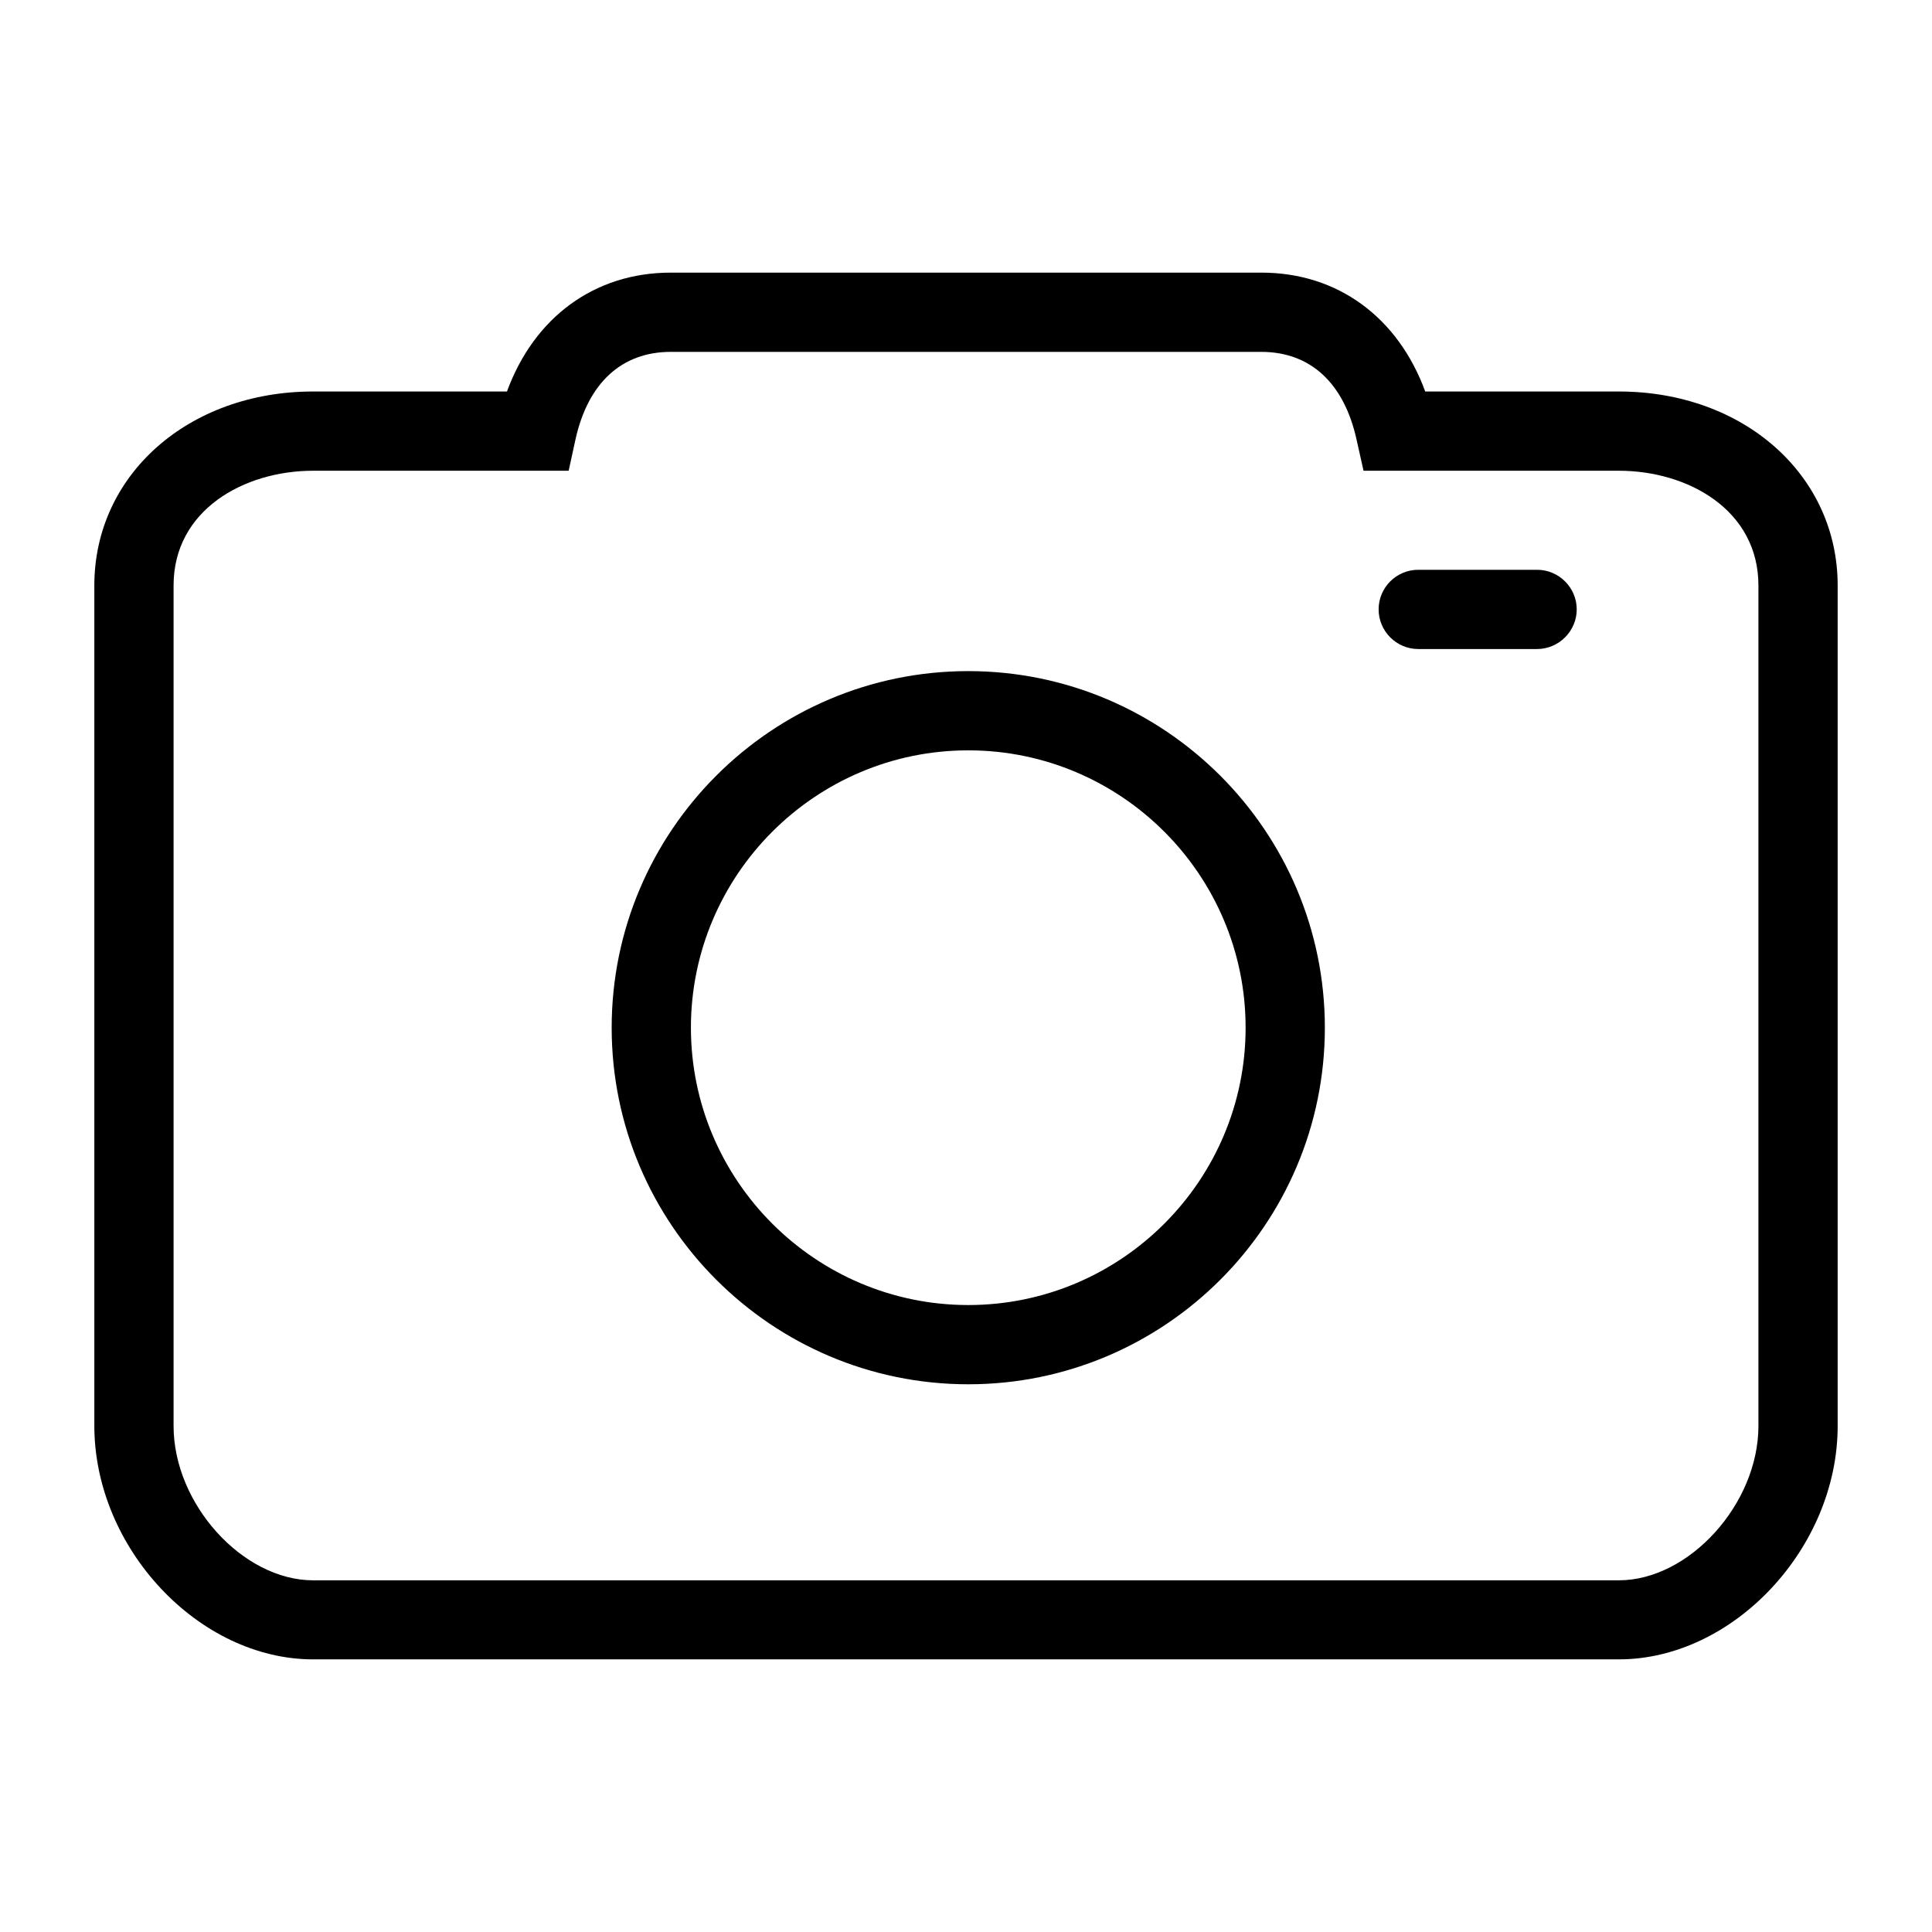
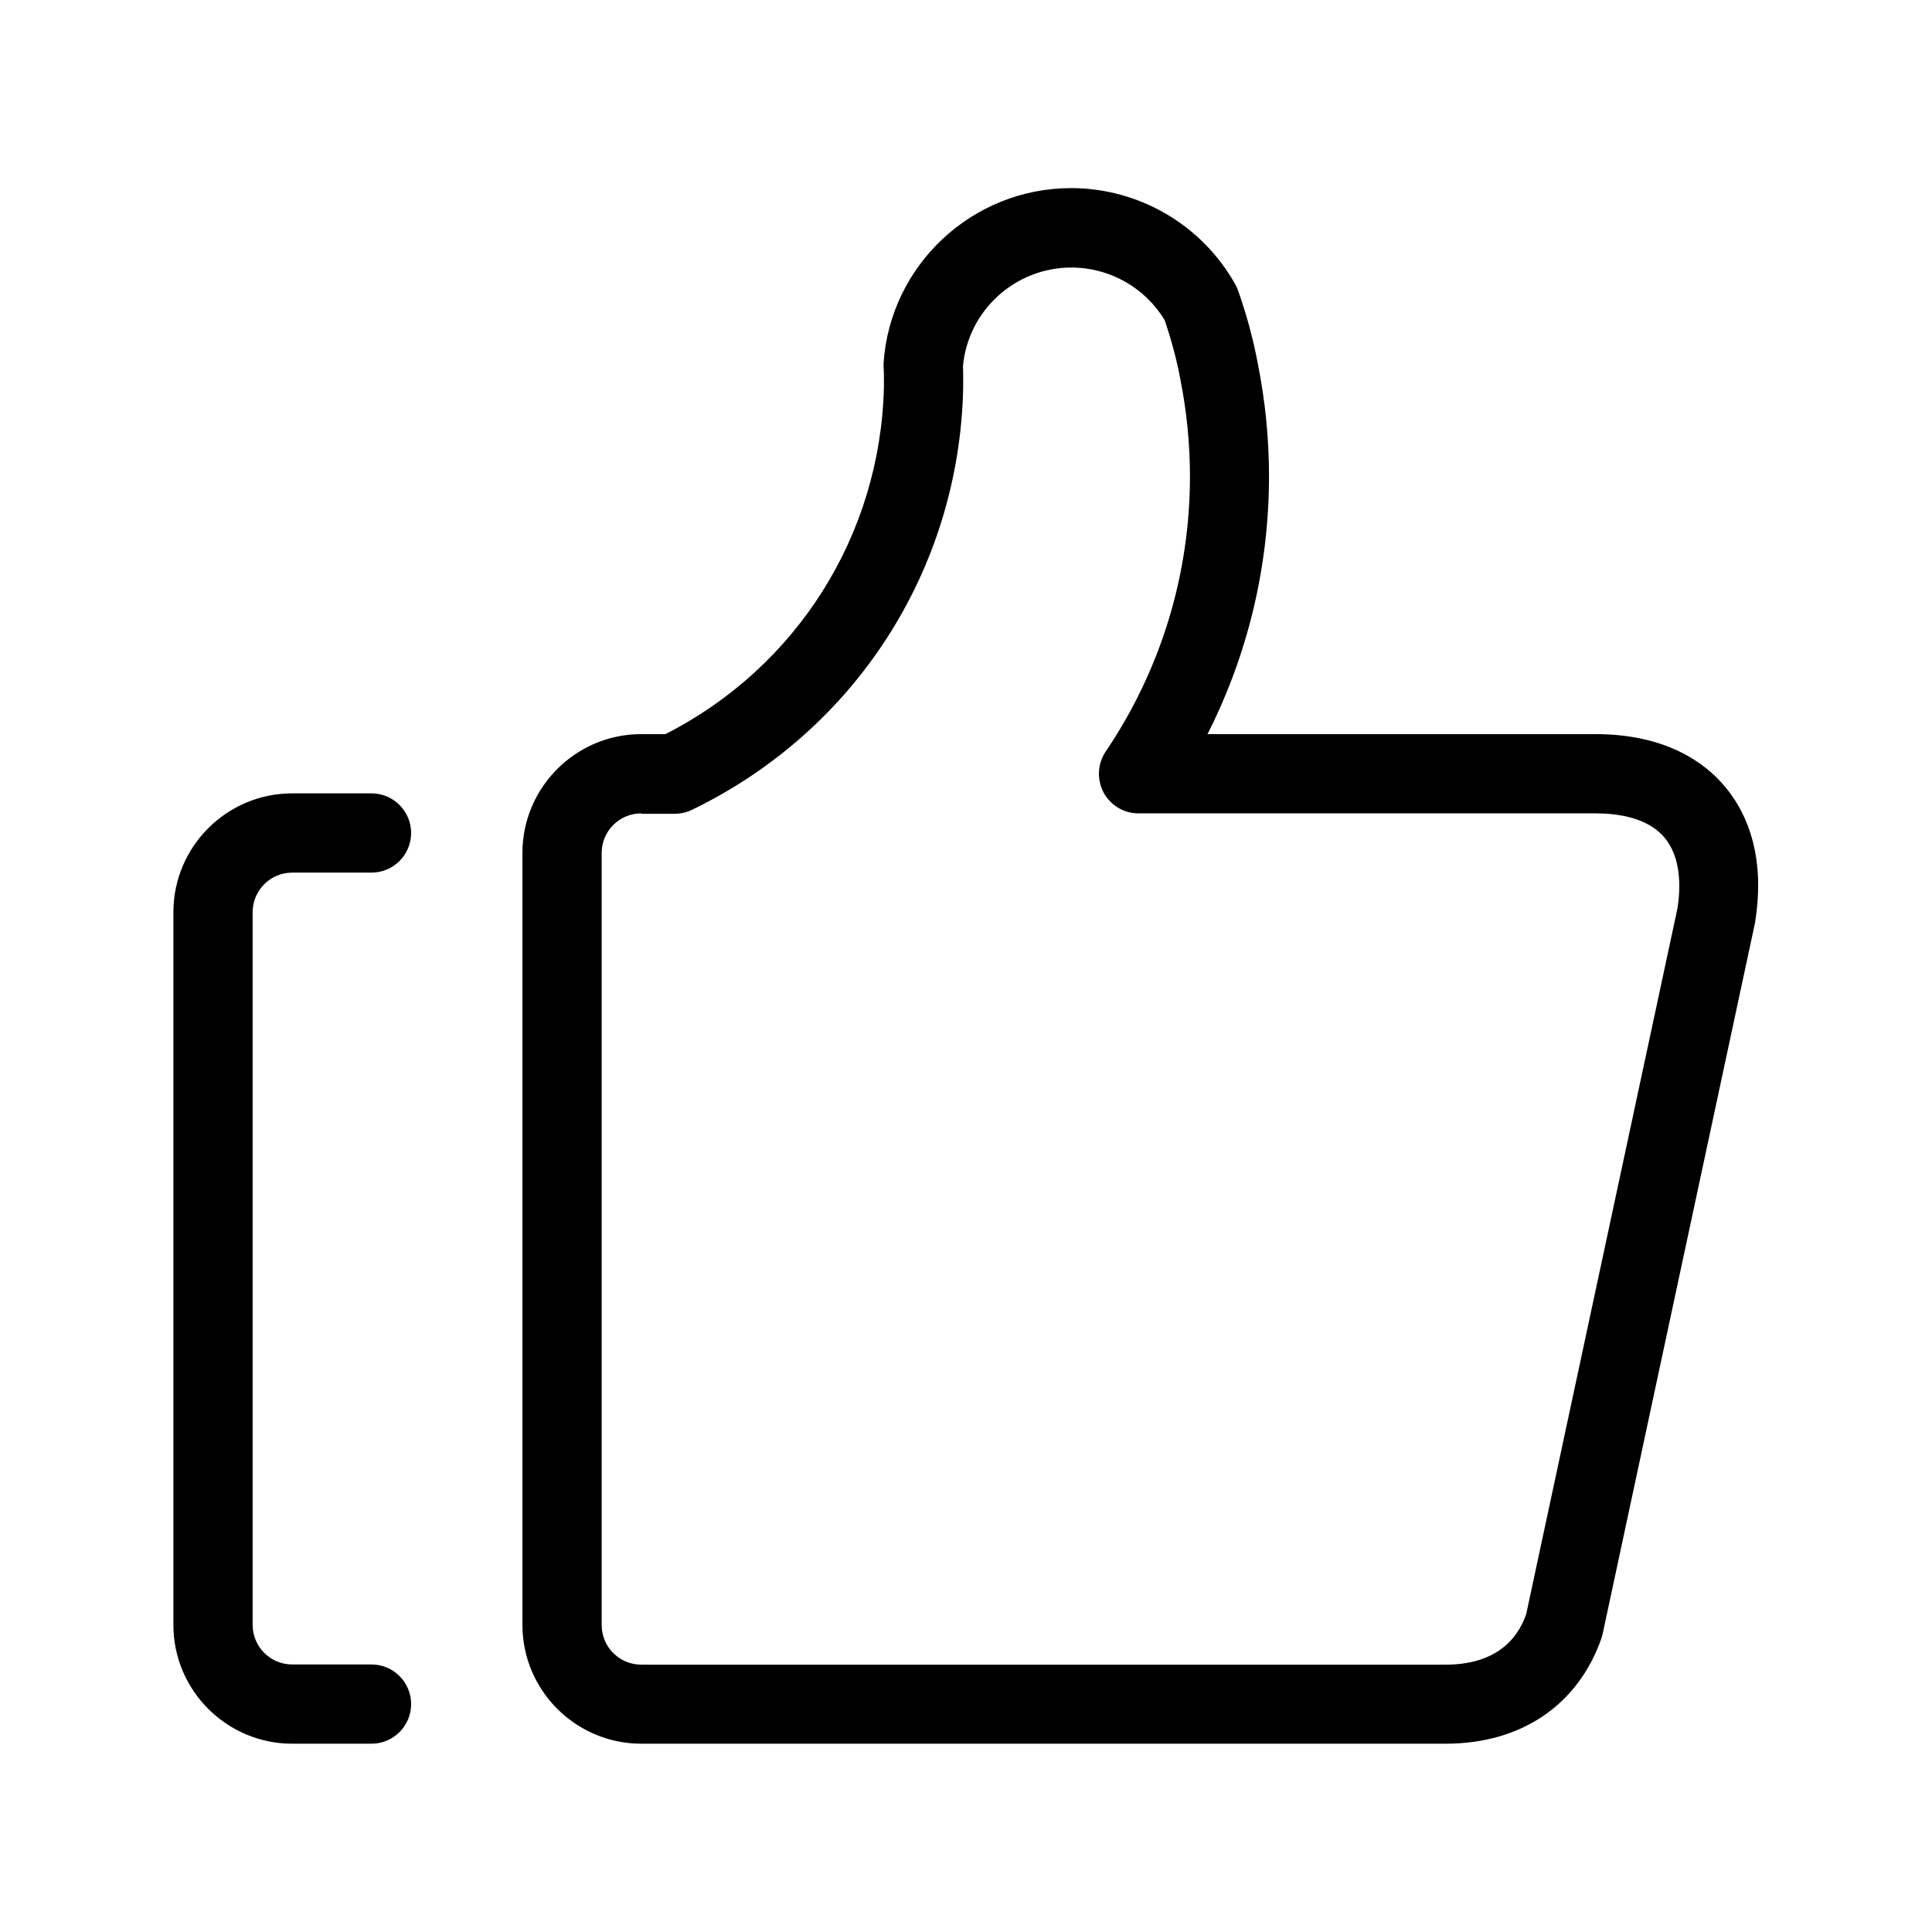
- <svg xmlns="http://www.w3.org/2000/svg" class="icon" viewBox="0 0 1024 1024" version="1.1" p-id="446" height="128" width="128">
-   <path d="M513.2 733.7c-104.2 0-189-84.8-189-189s84.8-189 189-189 189 84.8 189 189-84.7 189-189 189z m0-336c-81 0-147 66-147 147s66 147 147 147c81.1 0 147-66 147-147s-65.9-147-147-147zM814.7 344h-63c-11.6 0-21-9.5-21-21 0-11.6 9.4-21 21-21h63c11.5 0 21 9.4 21 21 0 11.5-9.5 21-21 21" p-id="447" />
-   <path d="M858 879.5H166c-60.7 0-116-59-116-123.8V310.3c0-58.6 49.9-102.8 116-102.8h102.7c14.4-39.3 46.4-63 86.8-63h313.1c40.4 0 72.4 23.7 86.8 63H858c66.1 0 116 44.2 116 102.8v445.5c0 64.7-55.3 123.7-116 123.7z m-692-630c-36.8 0-74 20.9-74 60.8v445.5c0 41.3 36.6 81.8 74 81.8h692c37.3 0 74-40.5 74-81.8V310.3c0-39.9-37.2-60.8-74-60.8H722.7L719 233c-6.6-30-24.5-46.5-50.5-46.5h-313c-26 0-43.9 16.5-50.5 46.5l-3.6 16.5H166z" p-id="448" />
+ <svg xmlns="http://www.w3.org/2000/svg" class="icon" viewBox="0 0 1024 1024" version="1.1" p-id="549" height="128" width="128">
+   <path d="M196.9 924.2h-42c-34.7 0-63-28.2-63-63V483.5c0-34.7 28.2-63 63-63h42c11.6 0 21 9.4 21 21s-9.4 21-21 21h-42c-11.6 0-21 9.4-21 21v377.7c0 11.6 9.4 21 21 21h42c11.6 0 21 9.4 21 21s-9.4 21-21 21zM766.2 924.2H339.9c-34.7 0-63-28.2-63-63V452.1c0-34.7 28.2-63 63-63h12.8c69.7-35.5 113.9-105.5 115.8-183.9v-5c0-1.4 0-2.8-0.1-4.3-0.1-1.1-0.1-2.3-0.1-3.4 3.5-52.1 47.1-92.8 99.4-92.8 36 0 69.3 19.5 86.9 50.8 0.6 1 1.1 2.1 1.5 3.2 4.6 12.9 8.2 26.2 10.7 39.7 3.8 19.2 5.8 39.1 5.8 58.9 0 47.9-11.2 94.6-32.6 136.8h205.6c37.2 0 57.7 14.9 68.4 27.5 15.4 18.2 21 43.2 16.2 72.5l-80.7 376.6c-0.2 0.9-0.4 1.7-0.7 2.6-12.4 35.5-42.6 55.9-82.6 55.9zM339.9 431.1c-11.6 0-21 9.4-21 21v409.2c0 11.6 9.4 21 21 21h426.3c31.5 0 39.9-18.9 42.7-26.7l80.2-374.2c1.7-10.7 2.1-26.9-7-37.6-8.9-10.5-24.7-12.7-36.4-12.7H603.4c-7.8 0-14.9-4.3-18.5-11.1-3.6-6.9-3.2-15.2 1.1-21.6 29.2-43.2 44.7-93.7 44.7-146 0-17-1.7-34.1-5-50.9-2-10.9-4.9-21.5-8.4-31.8-10.4-17.3-29.2-27.9-49.5-27.9-29.8 0-54.8 22.9-57.4 52.3 0.1 2.1 0.1 4.2 0.1 6.3v5.5c-2.2 96.2-57.3 181.5-143.7 223.3-2.8 1.4-6 2.1-9.1 2.1h-17.8z" fill="" p-id="550" />
</svg>
